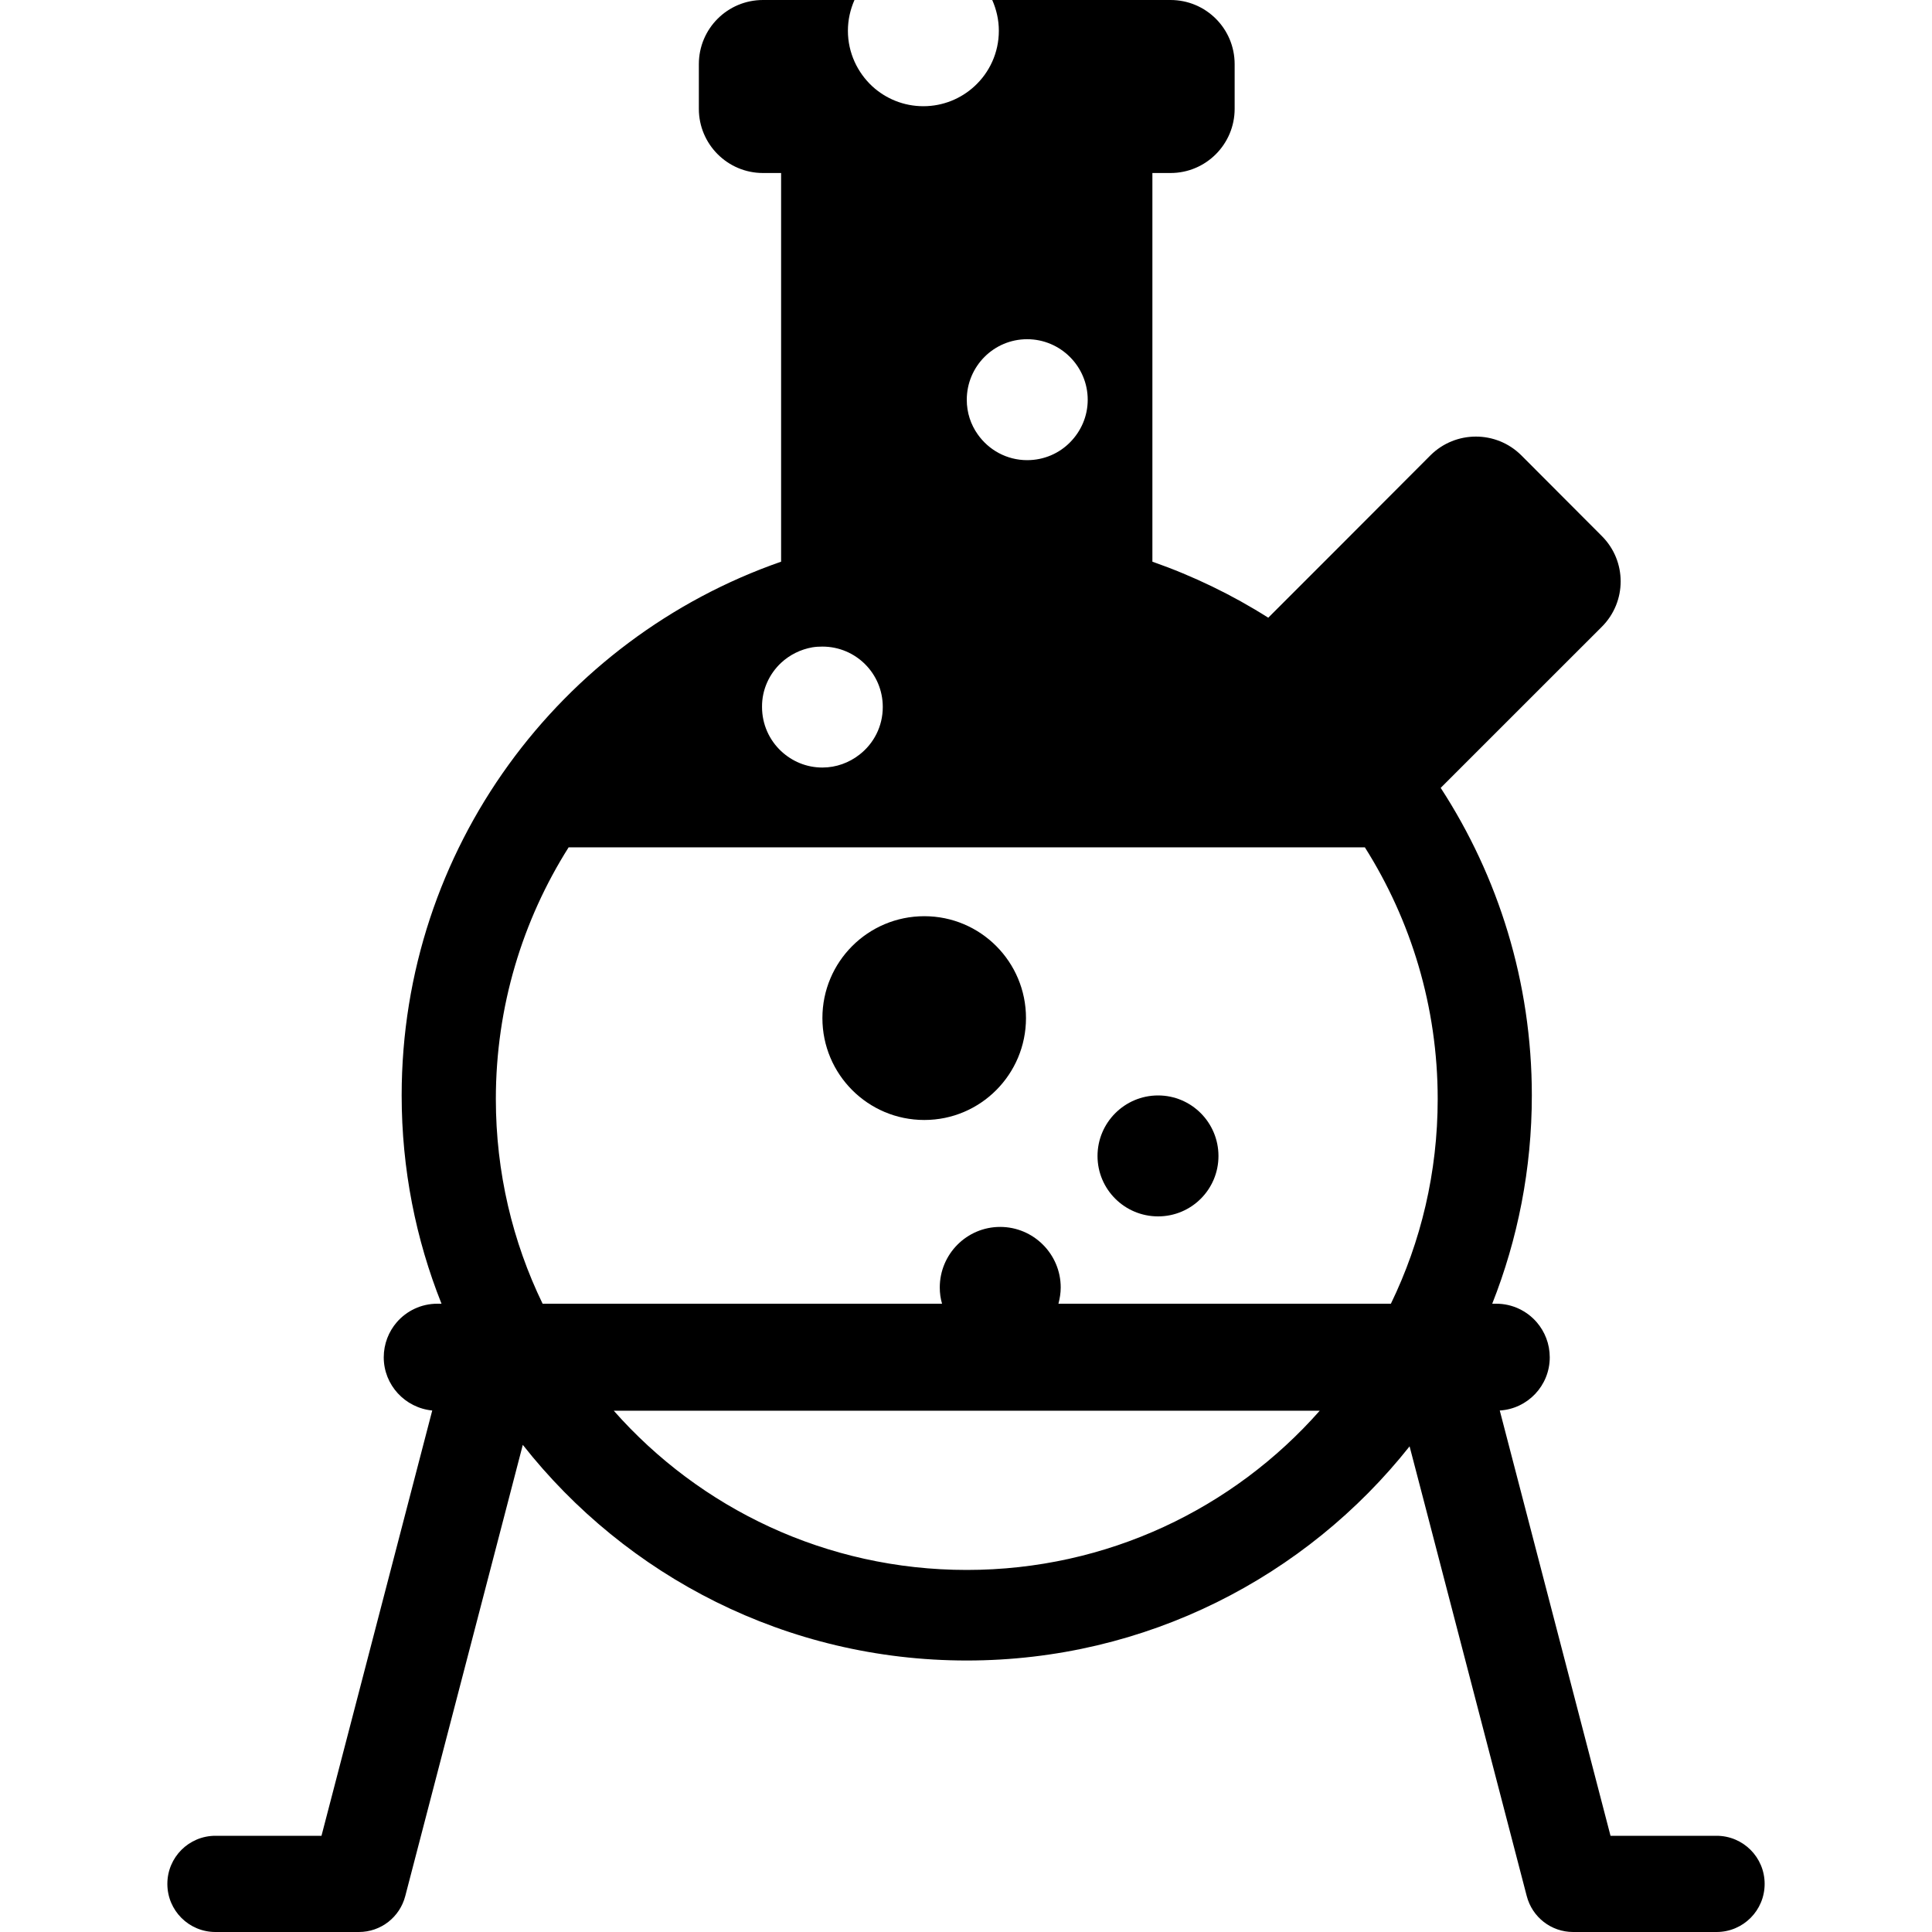
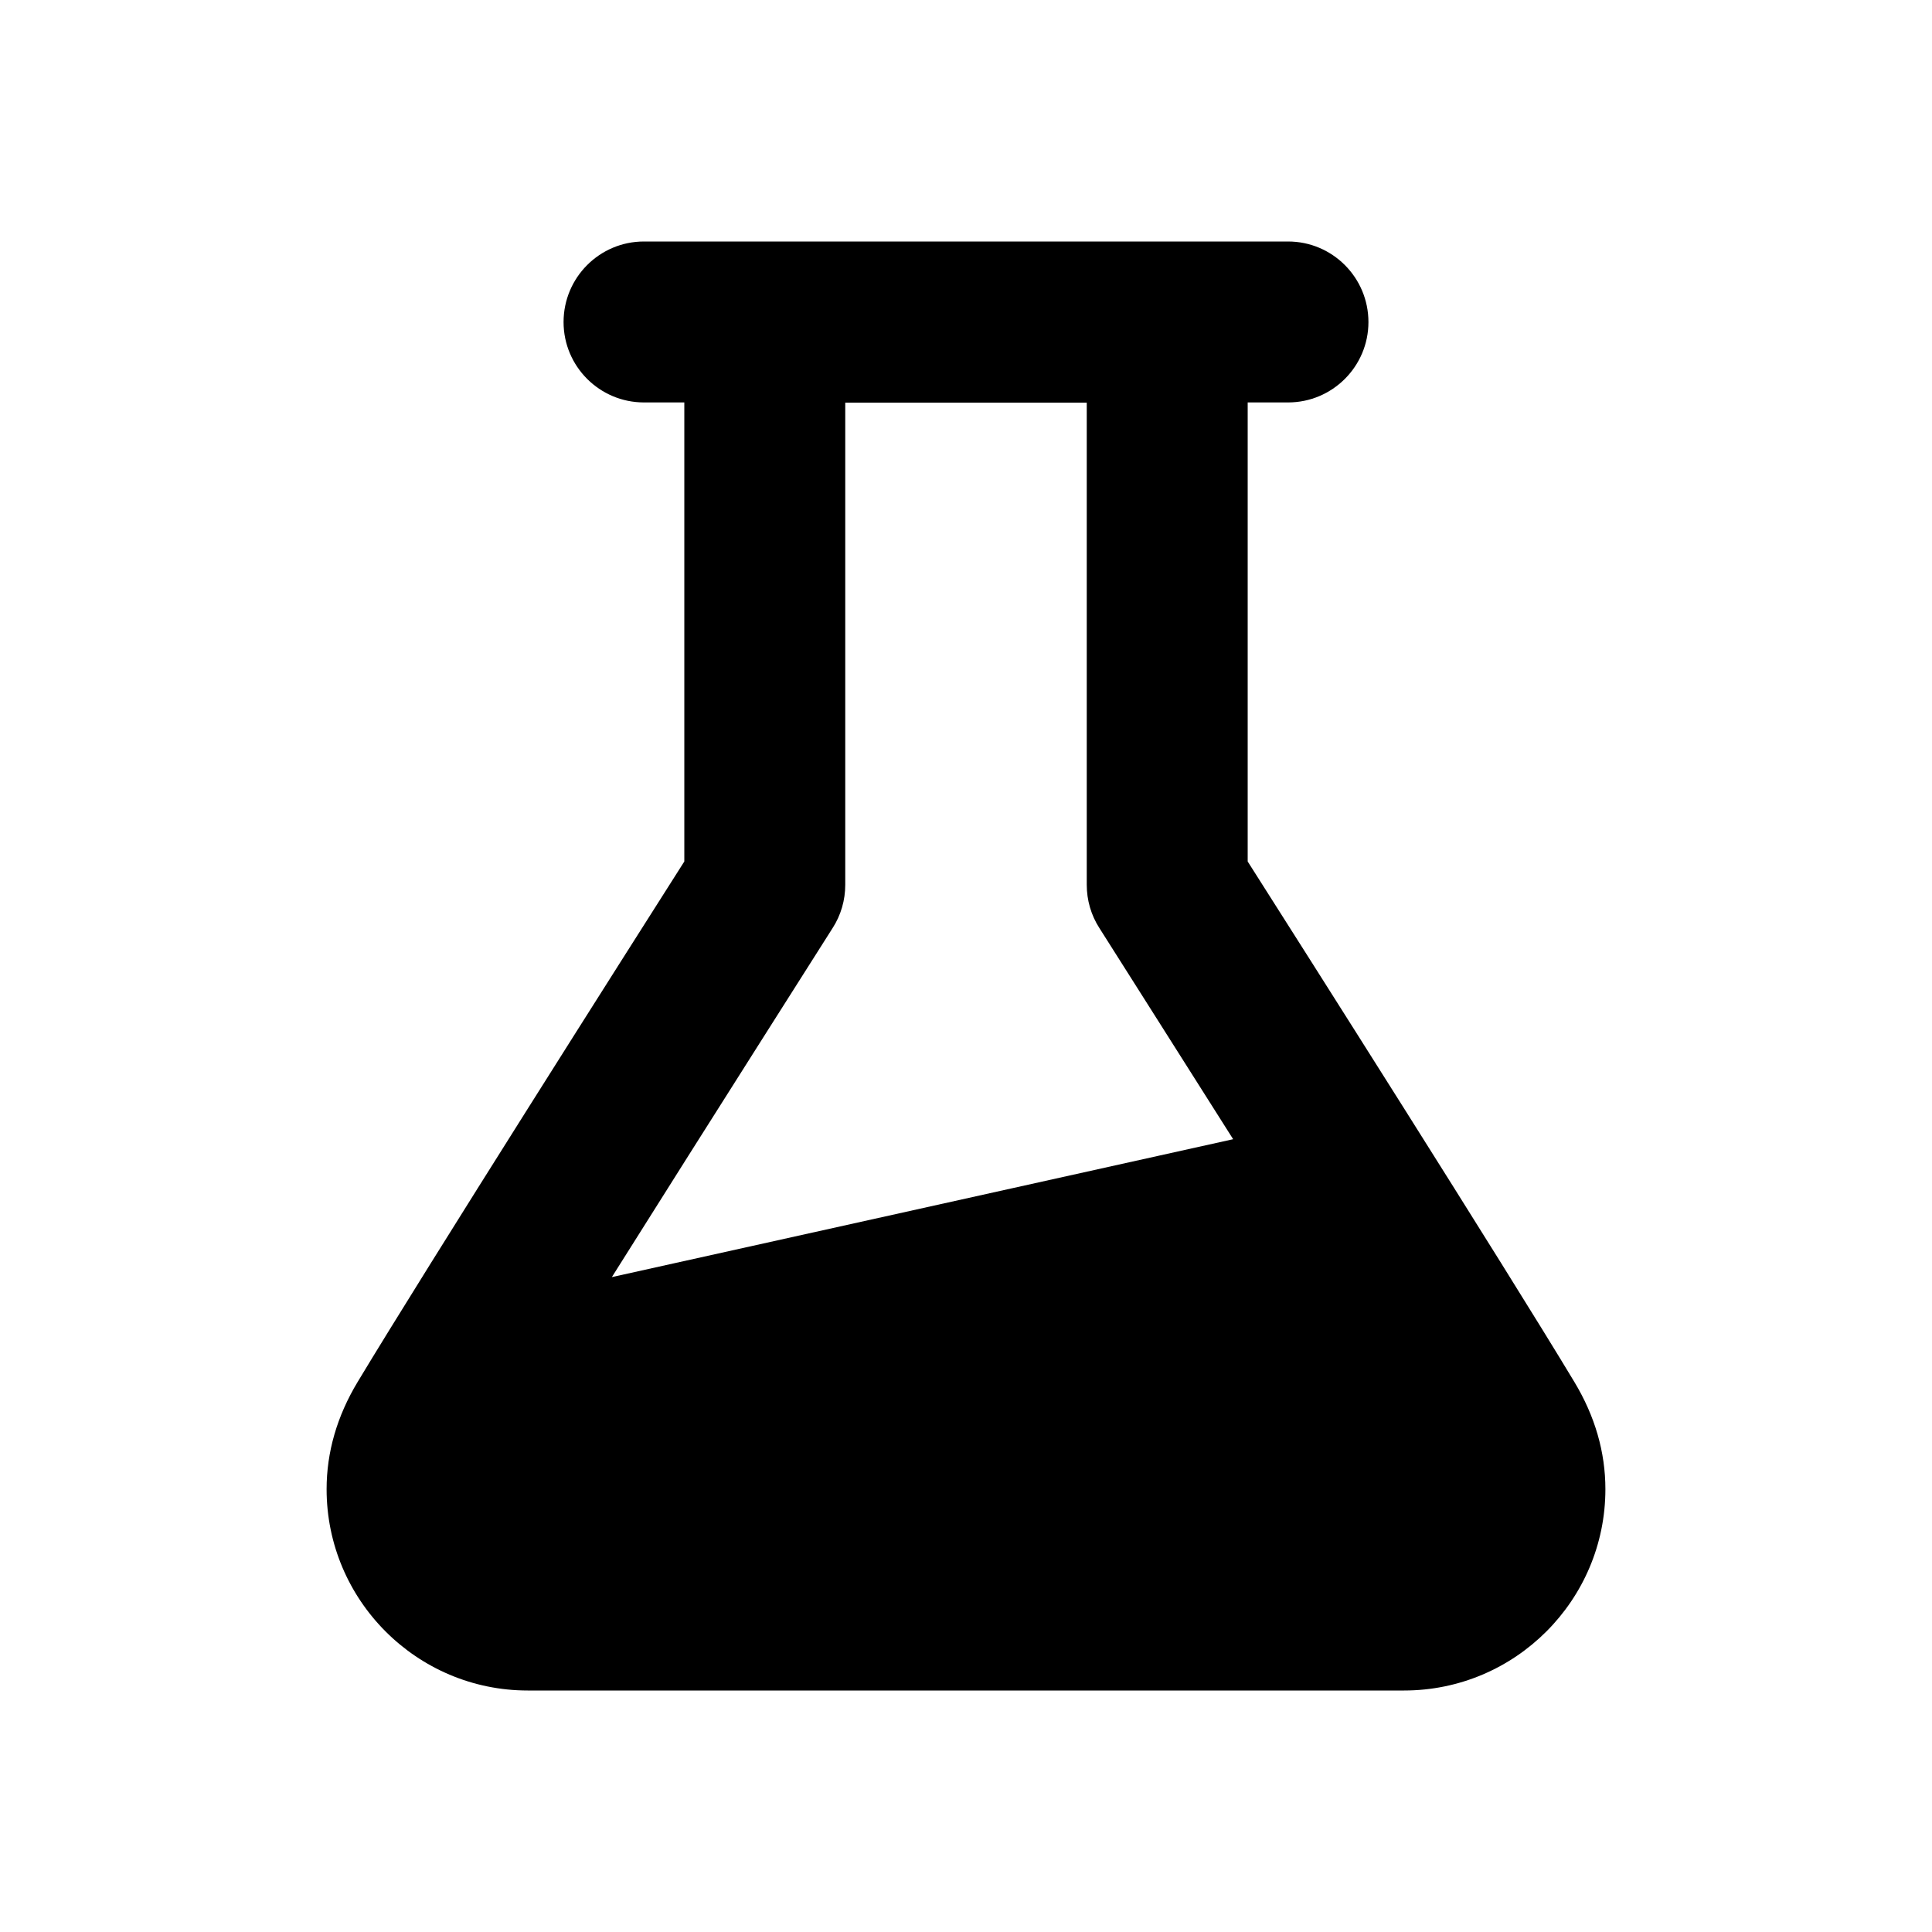
<svg xmlns="http://www.w3.org/2000/svg" width="40px" height="40px" viewBox="0 0 40 40" version="1.1">
  <g id="surface1">
-     <path style=" stroke:none;fill-rule:nonzero;fill:rgb(0%,0%,0%);fill-opacity:1;" d="M 21.242 21.078 C 21.242 19.914 20.301 18.969 19.137 18.969 C 17.969 18.969 17.027 19.914 17.027 21.078 C 17.027 22.242 17.969 23.188 19.137 23.188 C 20.301 23.188 21.242 22.242 21.242 21.078 Z M 21.242 21.078 " />
-     <path style=" stroke:none;fill-rule:nonzero;fill:rgb(0%,0%,0%);fill-opacity:1;" d="M 25.227 23.934 C 25.227 23.242 24.668 22.68 23.977 22.68 C 23.285 22.68 22.723 23.242 22.723 23.934 C 22.723 24.625 23.285 25.184 23.977 25.184 C 24.668 25.184 25.227 24.625 25.227 23.934 Z M 25.227 23.934 " />
-     <path style=" stroke:none;fill-rule:nonzero;fill:rgb(0%,0%,0%);fill-opacity:1;" d="M 4.461 40 L 7.43 40 C 7.883 40 8.277 39.695 8.391 39.254 L 10.219 32.238 L 10.516 31.098 L 10.824 29.914 C 12.965 32.633 16.285 34.379 20.016 34.379 C 23.73 34.379 27.043 32.645 29.184 29.945 L 29.492 31.125 L 29.789 32.266 L 31.609 39.254 C 31.723 39.695 32.117 40 32.57 40 L 35.539 40 C 36.09 40 36.535 39.555 36.535 39.004 C 36.535 38.453 36.09 38.008 35.539 38.008 L 33.344 38.008 L 31.352 30.359 L 31.051 29.203 C 31.629 29.168 32.086 28.688 32.086 28.102 C 32.086 27.824 31.984 27.57 31.816 27.375 C 31.613 27.141 31.312 26.992 30.98 26.992 L 30.895 26.992 C 31.422 25.66 31.715 24.203 31.715 22.68 C 31.715 20.332 31.02 18.145 29.828 16.312 L 33.164 12.977 C 33.684 12.457 33.684 11.617 33.164 11.098 L 31.496 9.426 C 30.977 8.91 30.137 8.91 29.617 9.426 L 27.699 11.348 L 26.258 12.789 C 25.512 12.316 24.707 11.926 23.859 11.629 L 23.859 3.582 L 24.234 3.582 C 24.969 3.582 25.562 2.984 25.562 2.254 L 25.562 1.328 C 25.562 0.594 24.969 0 24.234 0 L 20.543 0 C 20.629 0.195 20.68 0.41 20.68 0.637 C 20.68 1.094 20.484 1.504 20.172 1.789 C 19.895 2.043 19.523 2.199 19.117 2.199 C 18.711 2.199 18.34 2.043 18.062 1.789 C 17.754 1.504 17.555 1.094 17.555 0.637 C 17.555 0.41 17.605 0.195 17.691 0 L 15.797 0 C 15.062 0 14.469 0.594 14.469 1.328 L 14.469 2.254 C 14.469 2.984 15.062 3.582 15.797 3.582 L 16.172 3.582 L 16.172 11.629 C 11.602 13.219 8.316 17.566 8.316 22.68 C 8.316 24.203 8.609 25.66 9.141 26.992 L 9.055 26.992 C 8.719 26.992 8.418 27.141 8.215 27.375 C 8.047 27.57 7.945 27.824 7.945 28.102 C 7.945 28.676 8.387 29.148 8.949 29.203 L 8.656 30.328 L 6.656 38.008 L 4.461 38.008 C 3.91 38.008 3.465 38.453 3.465 39.004 C 3.465 39.555 3.91 40 4.461 40 Z M 20.016 32.504 C 17.105 32.504 14.492 31.23 12.707 29.207 L 27.324 29.207 C 25.539 31.23 22.926 32.504 20.016 32.504 Z M 21.266 7.023 C 21.957 7.023 22.52 7.586 22.52 8.277 C 22.52 8.621 22.379 8.93 22.156 9.156 C 21.93 9.387 21.613 9.527 21.266 9.527 C 20.844 9.527 20.469 9.316 20.242 8.992 C 20.098 8.789 20.016 8.543 20.016 8.277 C 20.016 7.586 20.574 7.023 21.266 7.023 Z M 16.172 13.723 C 16.348 13.559 16.574 13.445 16.82 13.402 C 16.887 13.391 16.957 13.387 17.027 13.387 C 17.719 13.387 18.277 13.945 18.277 14.637 C 18.277 15.039 18.09 15.395 17.793 15.625 C 17.582 15.789 17.316 15.891 17.027 15.891 C 16.695 15.891 16.398 15.762 16.172 15.551 C 15.93 15.324 15.777 15 15.777 14.637 C 15.773 14.277 15.93 13.949 16.172 13.723 Z M 11.773 17.543 L 28.258 17.543 C 29.211 19.051 29.766 20.84 29.766 22.754 C 29.766 24.273 29.418 25.711 28.797 26.992 L 21.914 26.992 C 21.941 26.887 21.961 26.773 21.961 26.656 C 21.961 25.965 21.398 25.402 20.707 25.402 C 20.016 25.402 19.457 25.965 19.457 26.656 C 19.457 26.773 19.473 26.887 19.504 26.992 L 11.234 26.992 C 10.613 25.711 10.266 24.273 10.266 22.754 C 10.266 20.84 10.82 19.051 11.773 17.543 Z M 11.773 17.543 " />
+     <path style=" stroke:none;fill-rule:nonzero;fill:rgb(0%,0%,0%);fill-opacity:1;" d="M 32.594 28.609 C 31.148 26.207 26.938 19.574 25.832 17.836 L 25.832 8.332 L 26.668 8.332 C 27.586 8.332 28.332 7.586 28.332 6.668 C 28.332 5.746 27.586 5 26.668 5 L 13.332 5 C 12.414 5 11.668 5.746 11.668 6.668 C 11.668 7.586 12.414 8.332 13.332 8.332 L 14.168 8.332 L 14.168 17.836 C 13.062 19.574 8.852 26.207 7.406 28.609 C 6.977 29.32 6.762 30.066 6.762 30.832 C 6.762 33.129 8.629 35 10.926 35 L 29.07 35 C 31.371 35 33.238 33.129 33.238 30.832 C 33.238 30.066 33.023 29.32 32.594 28.609 Z M 17.238 19.215 C 17.41 18.949 17.5 18.637 17.5 18.32 L 17.5 8.336 L 22.5 8.336 L 22.5 18.32 C 22.5 18.637 22.59 18.949 22.762 19.215 C 22.785 19.254 24.051 21.246 25.531 23.586 L 12.668 26.441 C 14.75 23.129 17.203 19.273 17.238 19.215 Z M 17.238 19.215 " />
  </g>
</svg>
